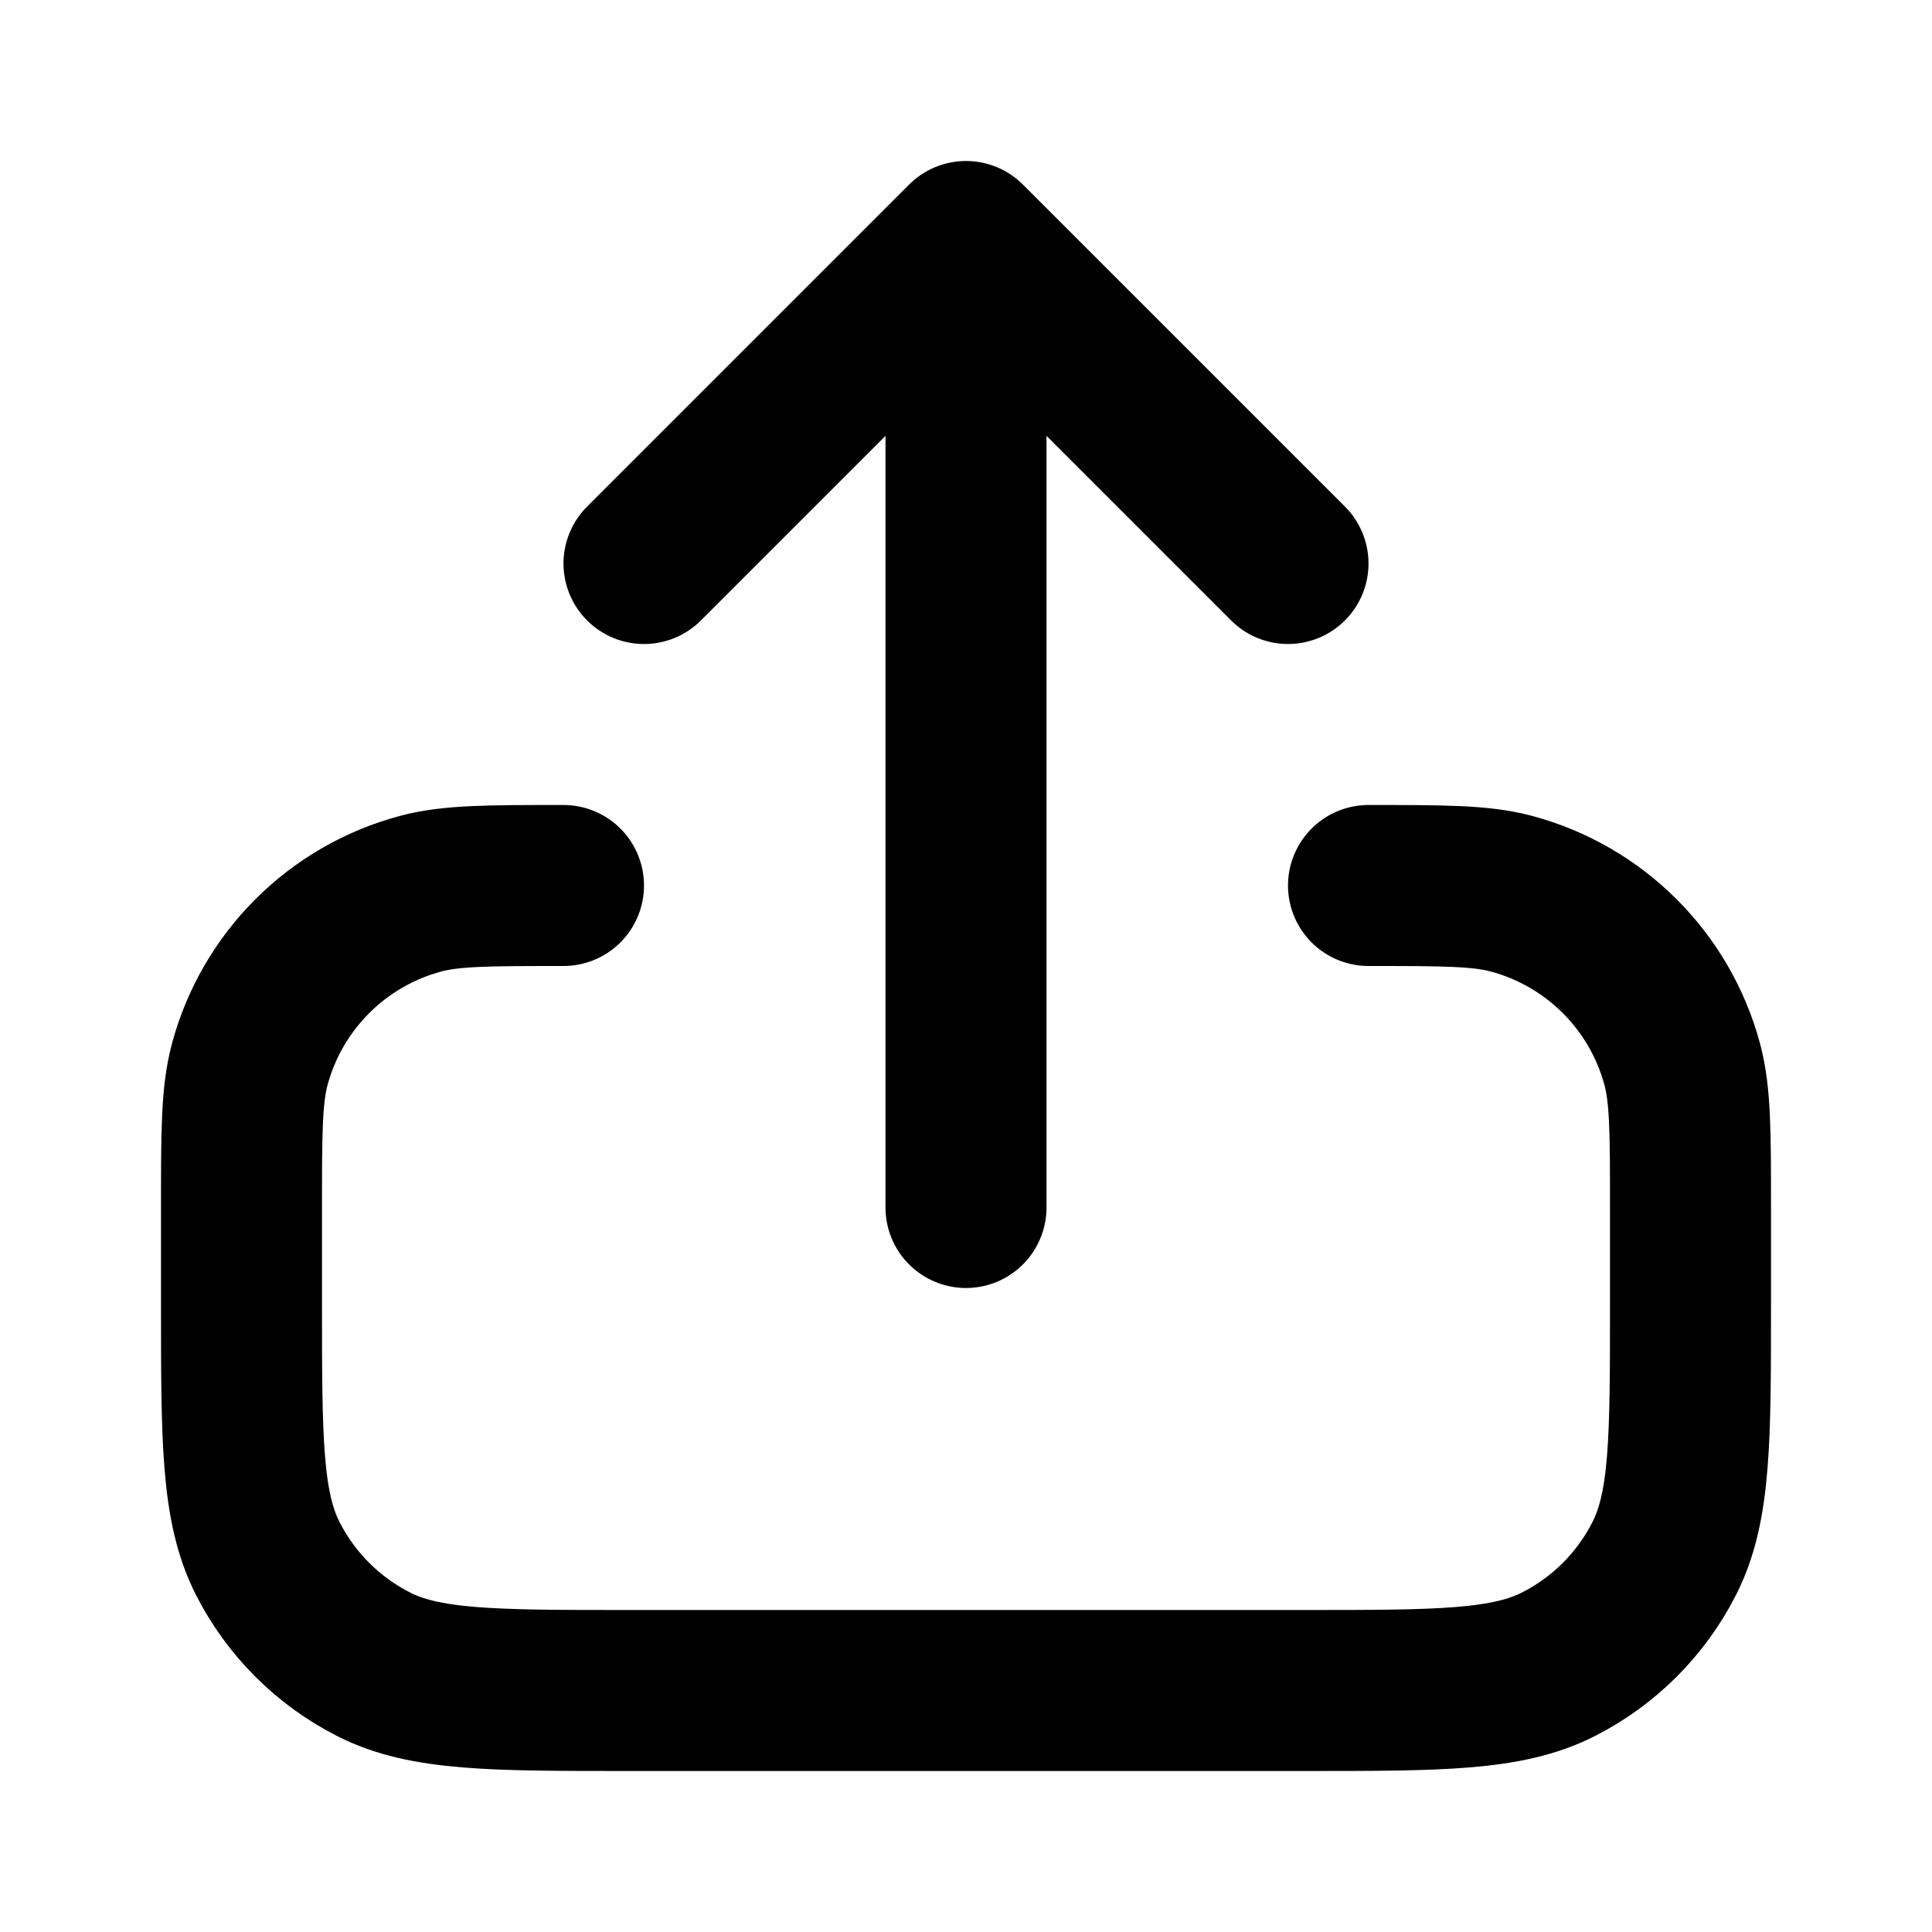
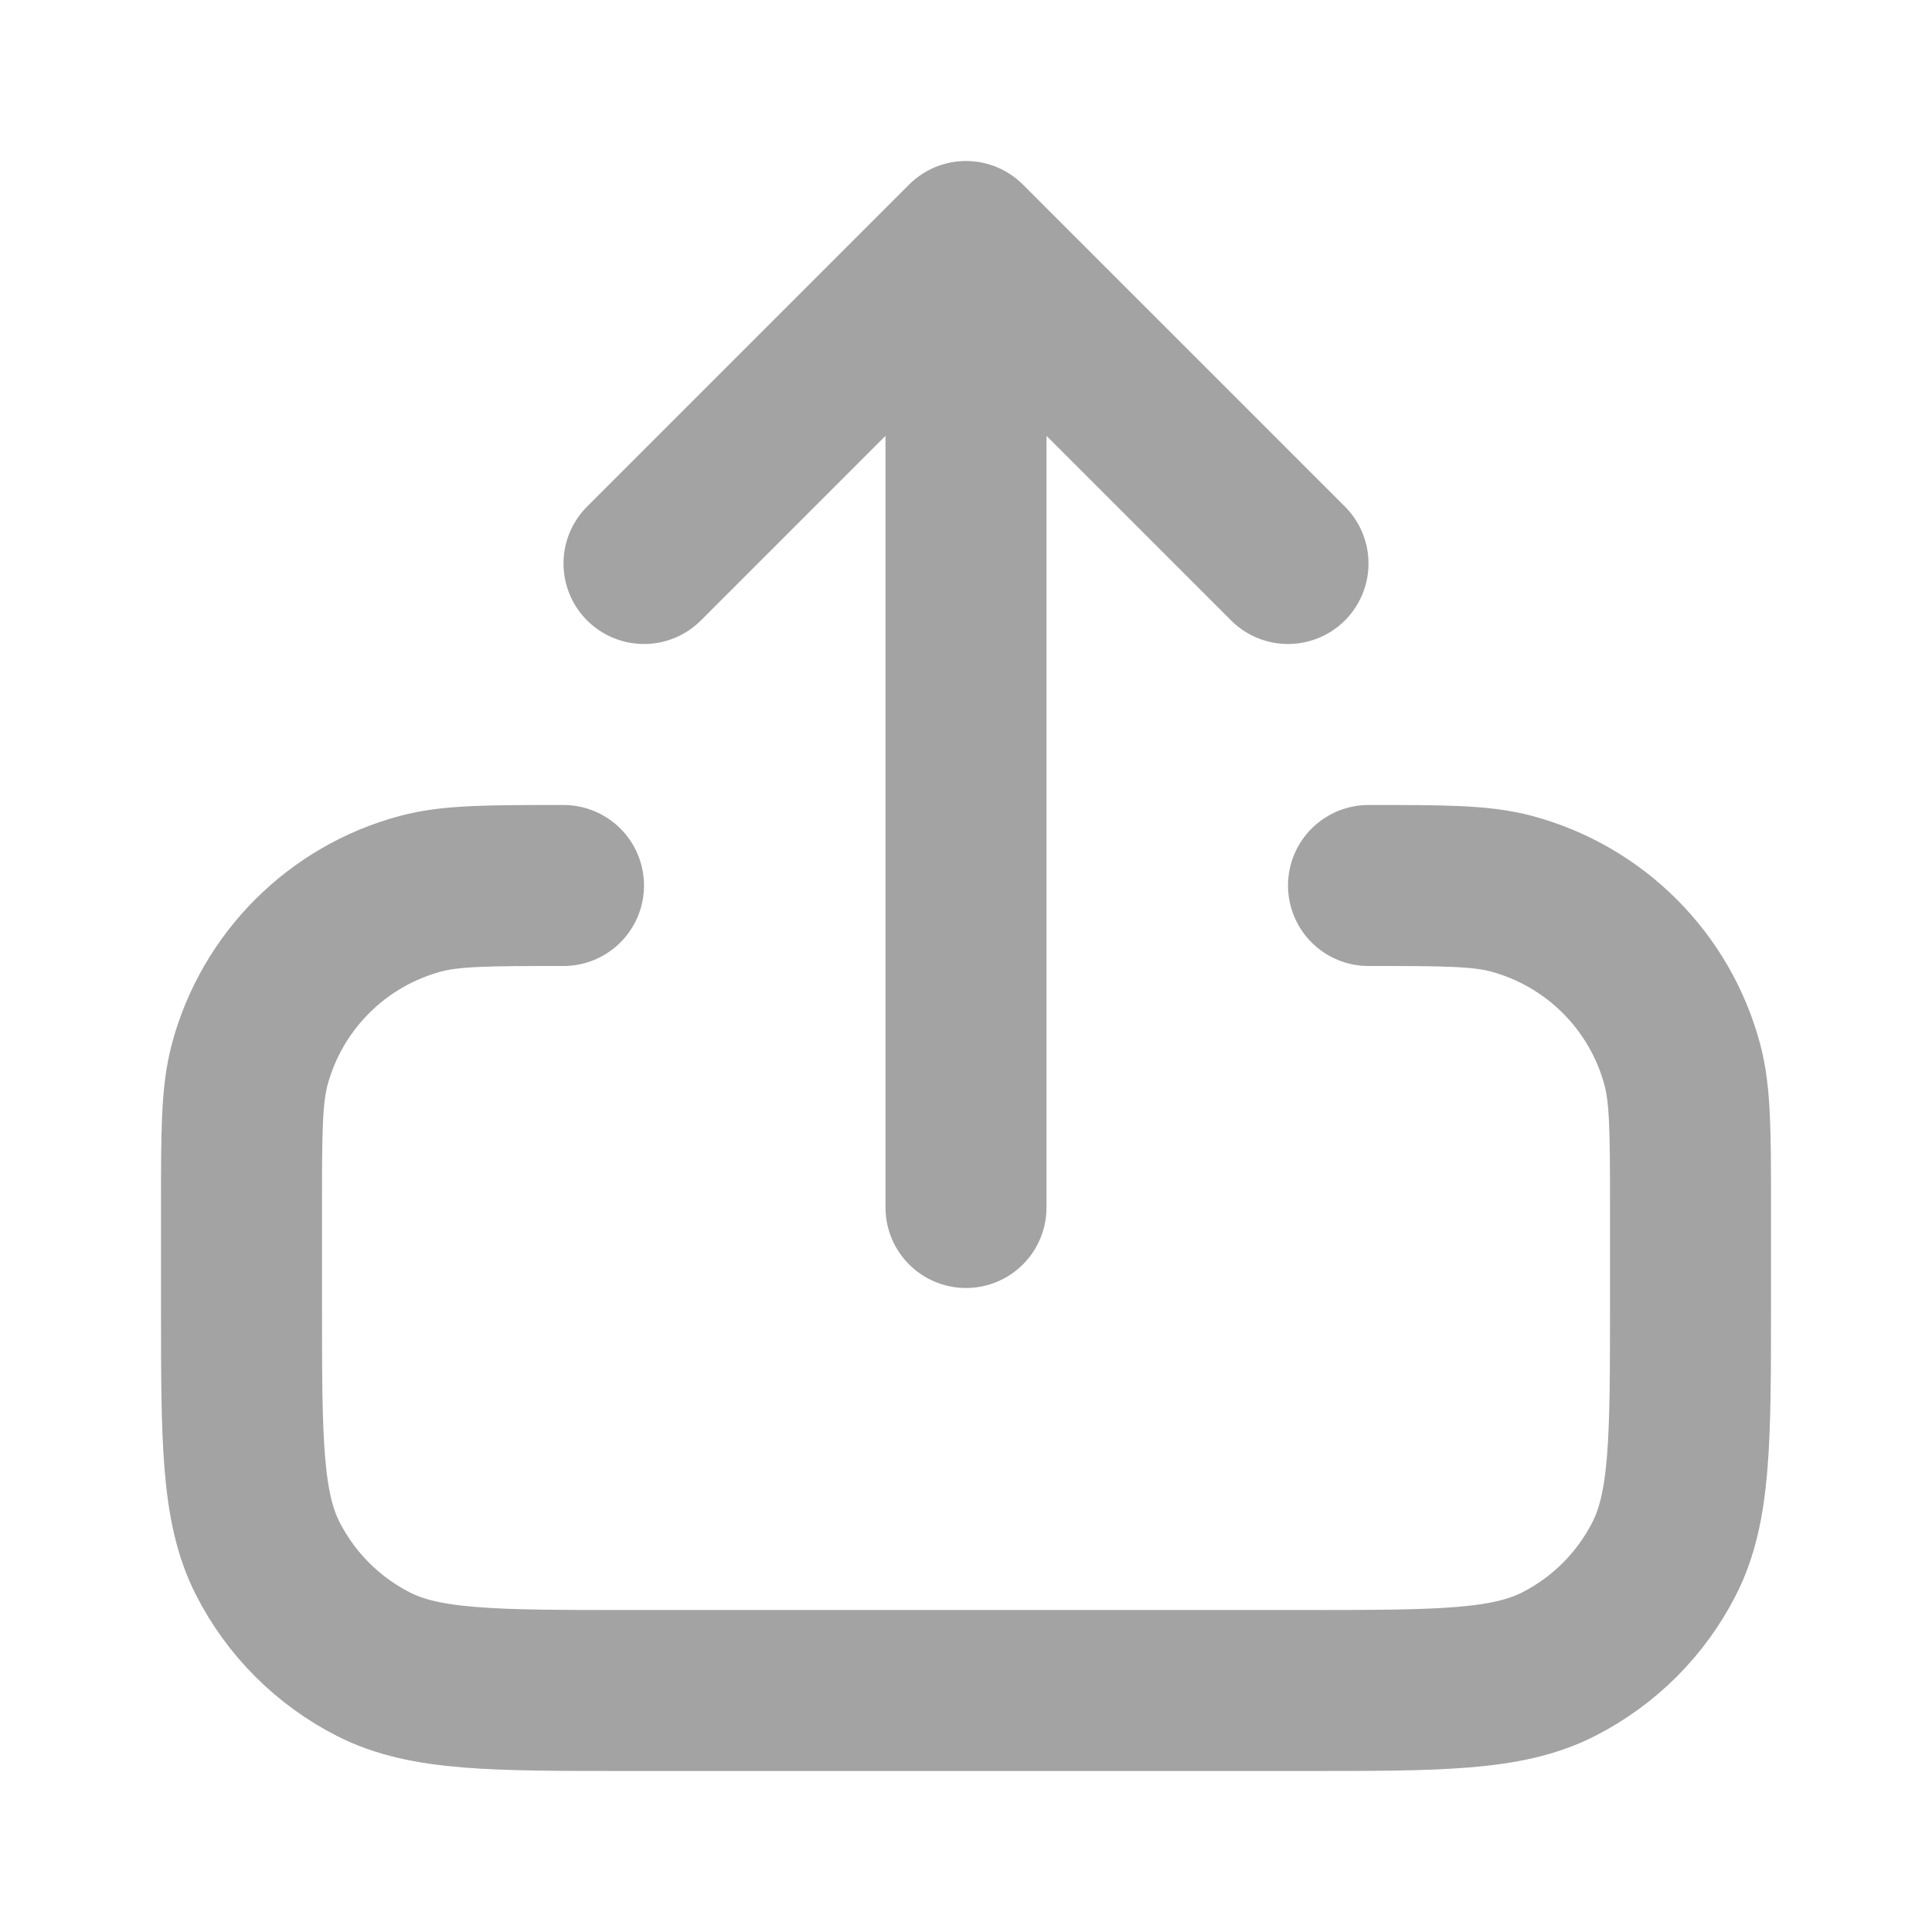
<svg xmlns="http://www.w3.org/2000/svg" width="24" height="24" viewBox="0 0 24 24" fill="none">
-   <path d="M7 11C6.07 11 5.605 11 5.224 11.102C4.188 11.38 3.38 12.188 3.102 13.223C3 13.605 3 14.07 3 15V16.2C3 17.88 3 18.72 3.327 19.362C3.615 19.927 4.074 20.385 4.638 20.673C5.28 21 6.12 21 7.8 21H16.2C17.88 21 18.72 21 19.362 20.673C19.927 20.385 20.385 19.927 20.673 19.362C21 18.72 21 17.88 21 16.2V15C21 14.07 21 13.605 20.898 13.223C20.62 12.188 19.812 11.38 18.776 11.102C18.395 11 17.93 11 17 11M16 7L12 3M12 3L8 7M12 3V15" stroke="currentColor" stroke-width="2" stroke-linecap="round" stroke-linejoin="round" />
+   <path d="M7 11C6.07 11 5.605 11 5.224 11.102C4.188 11.38 3.38 12.188 3.102 13.223C3 13.605 3 14.07 3 15V16.2C3 17.88 3 18.72 3.327 19.362C3.615 19.927 4.074 20.385 4.638 20.673C5.28 21 6.12 21 7.8 21H16.2C17.88 21 18.72 21 19.362 20.673C19.927 20.385 20.385 19.927 20.673 19.362C21 18.72 21 17.88 21 16.2V15C21 14.07 21 13.605 20.898 13.223C20.62 12.188 19.812 11.38 18.776 11.102C18.395 11 17.93 11 17 11M16 7L12 3M12 3L8 7M12 3V15" stroke="#a3a3a3" stroke-width="2" stroke-linecap="round" stroke-linejoin="round" />
</svg>
